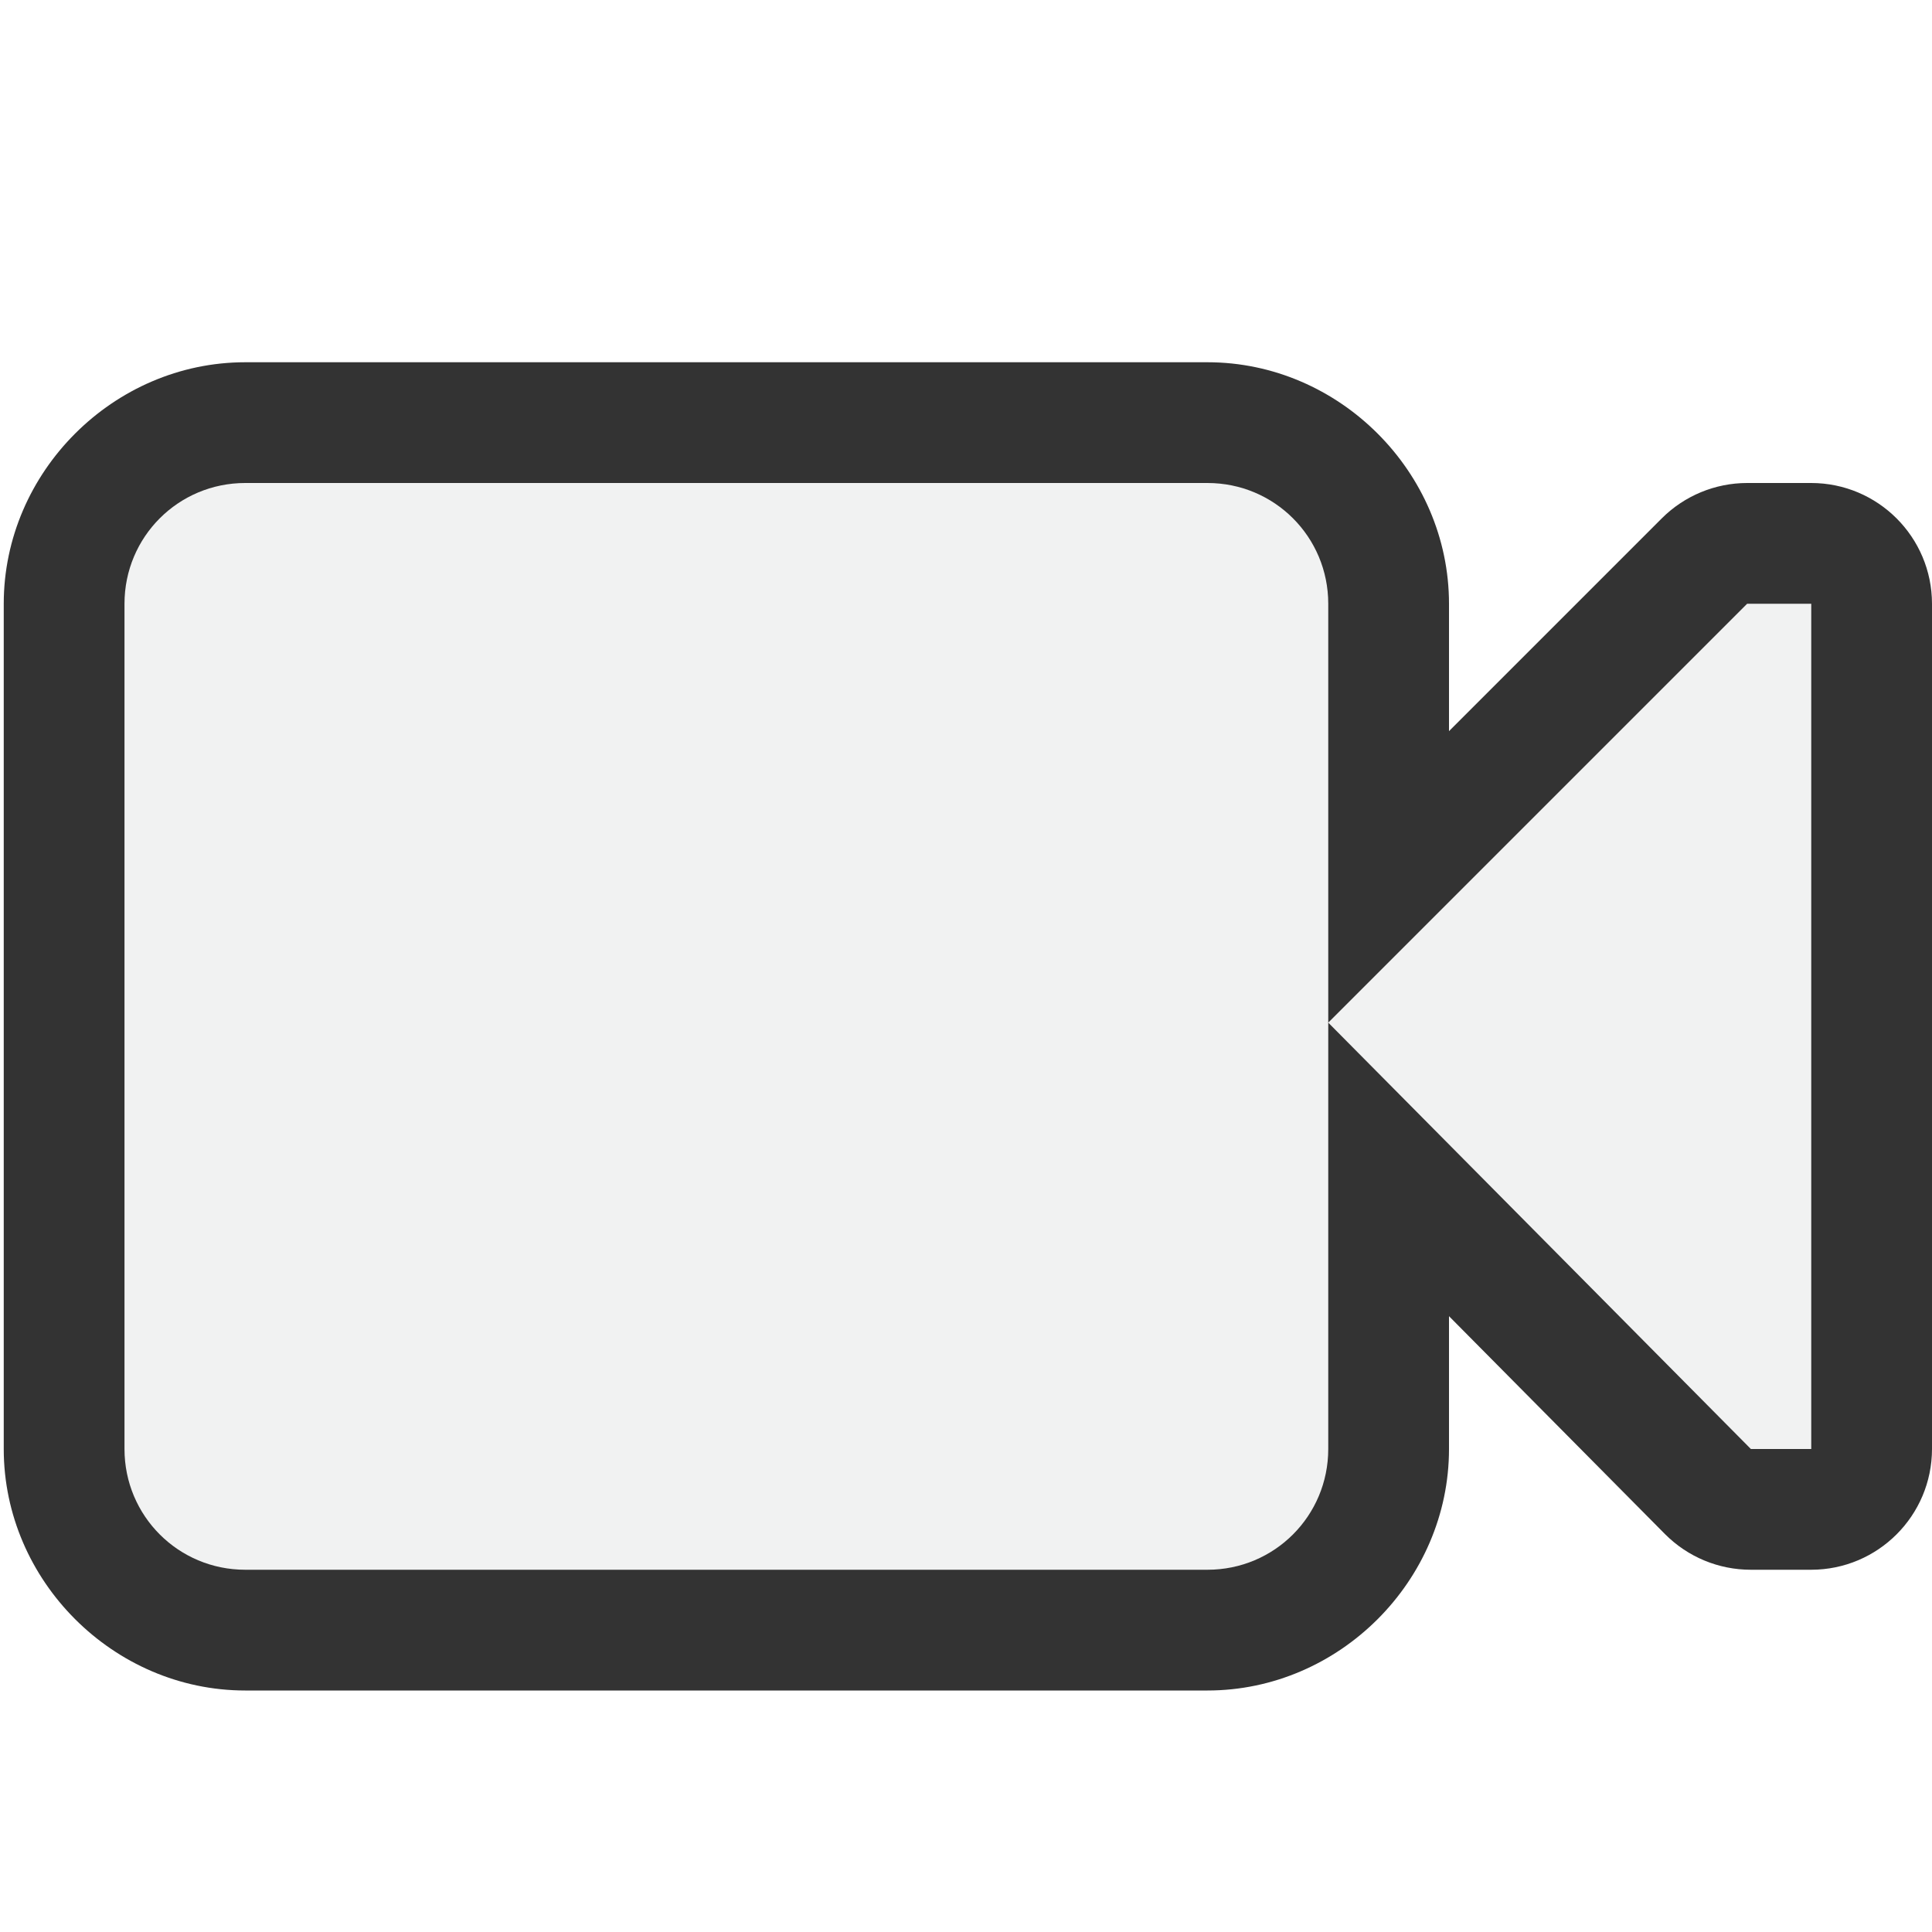
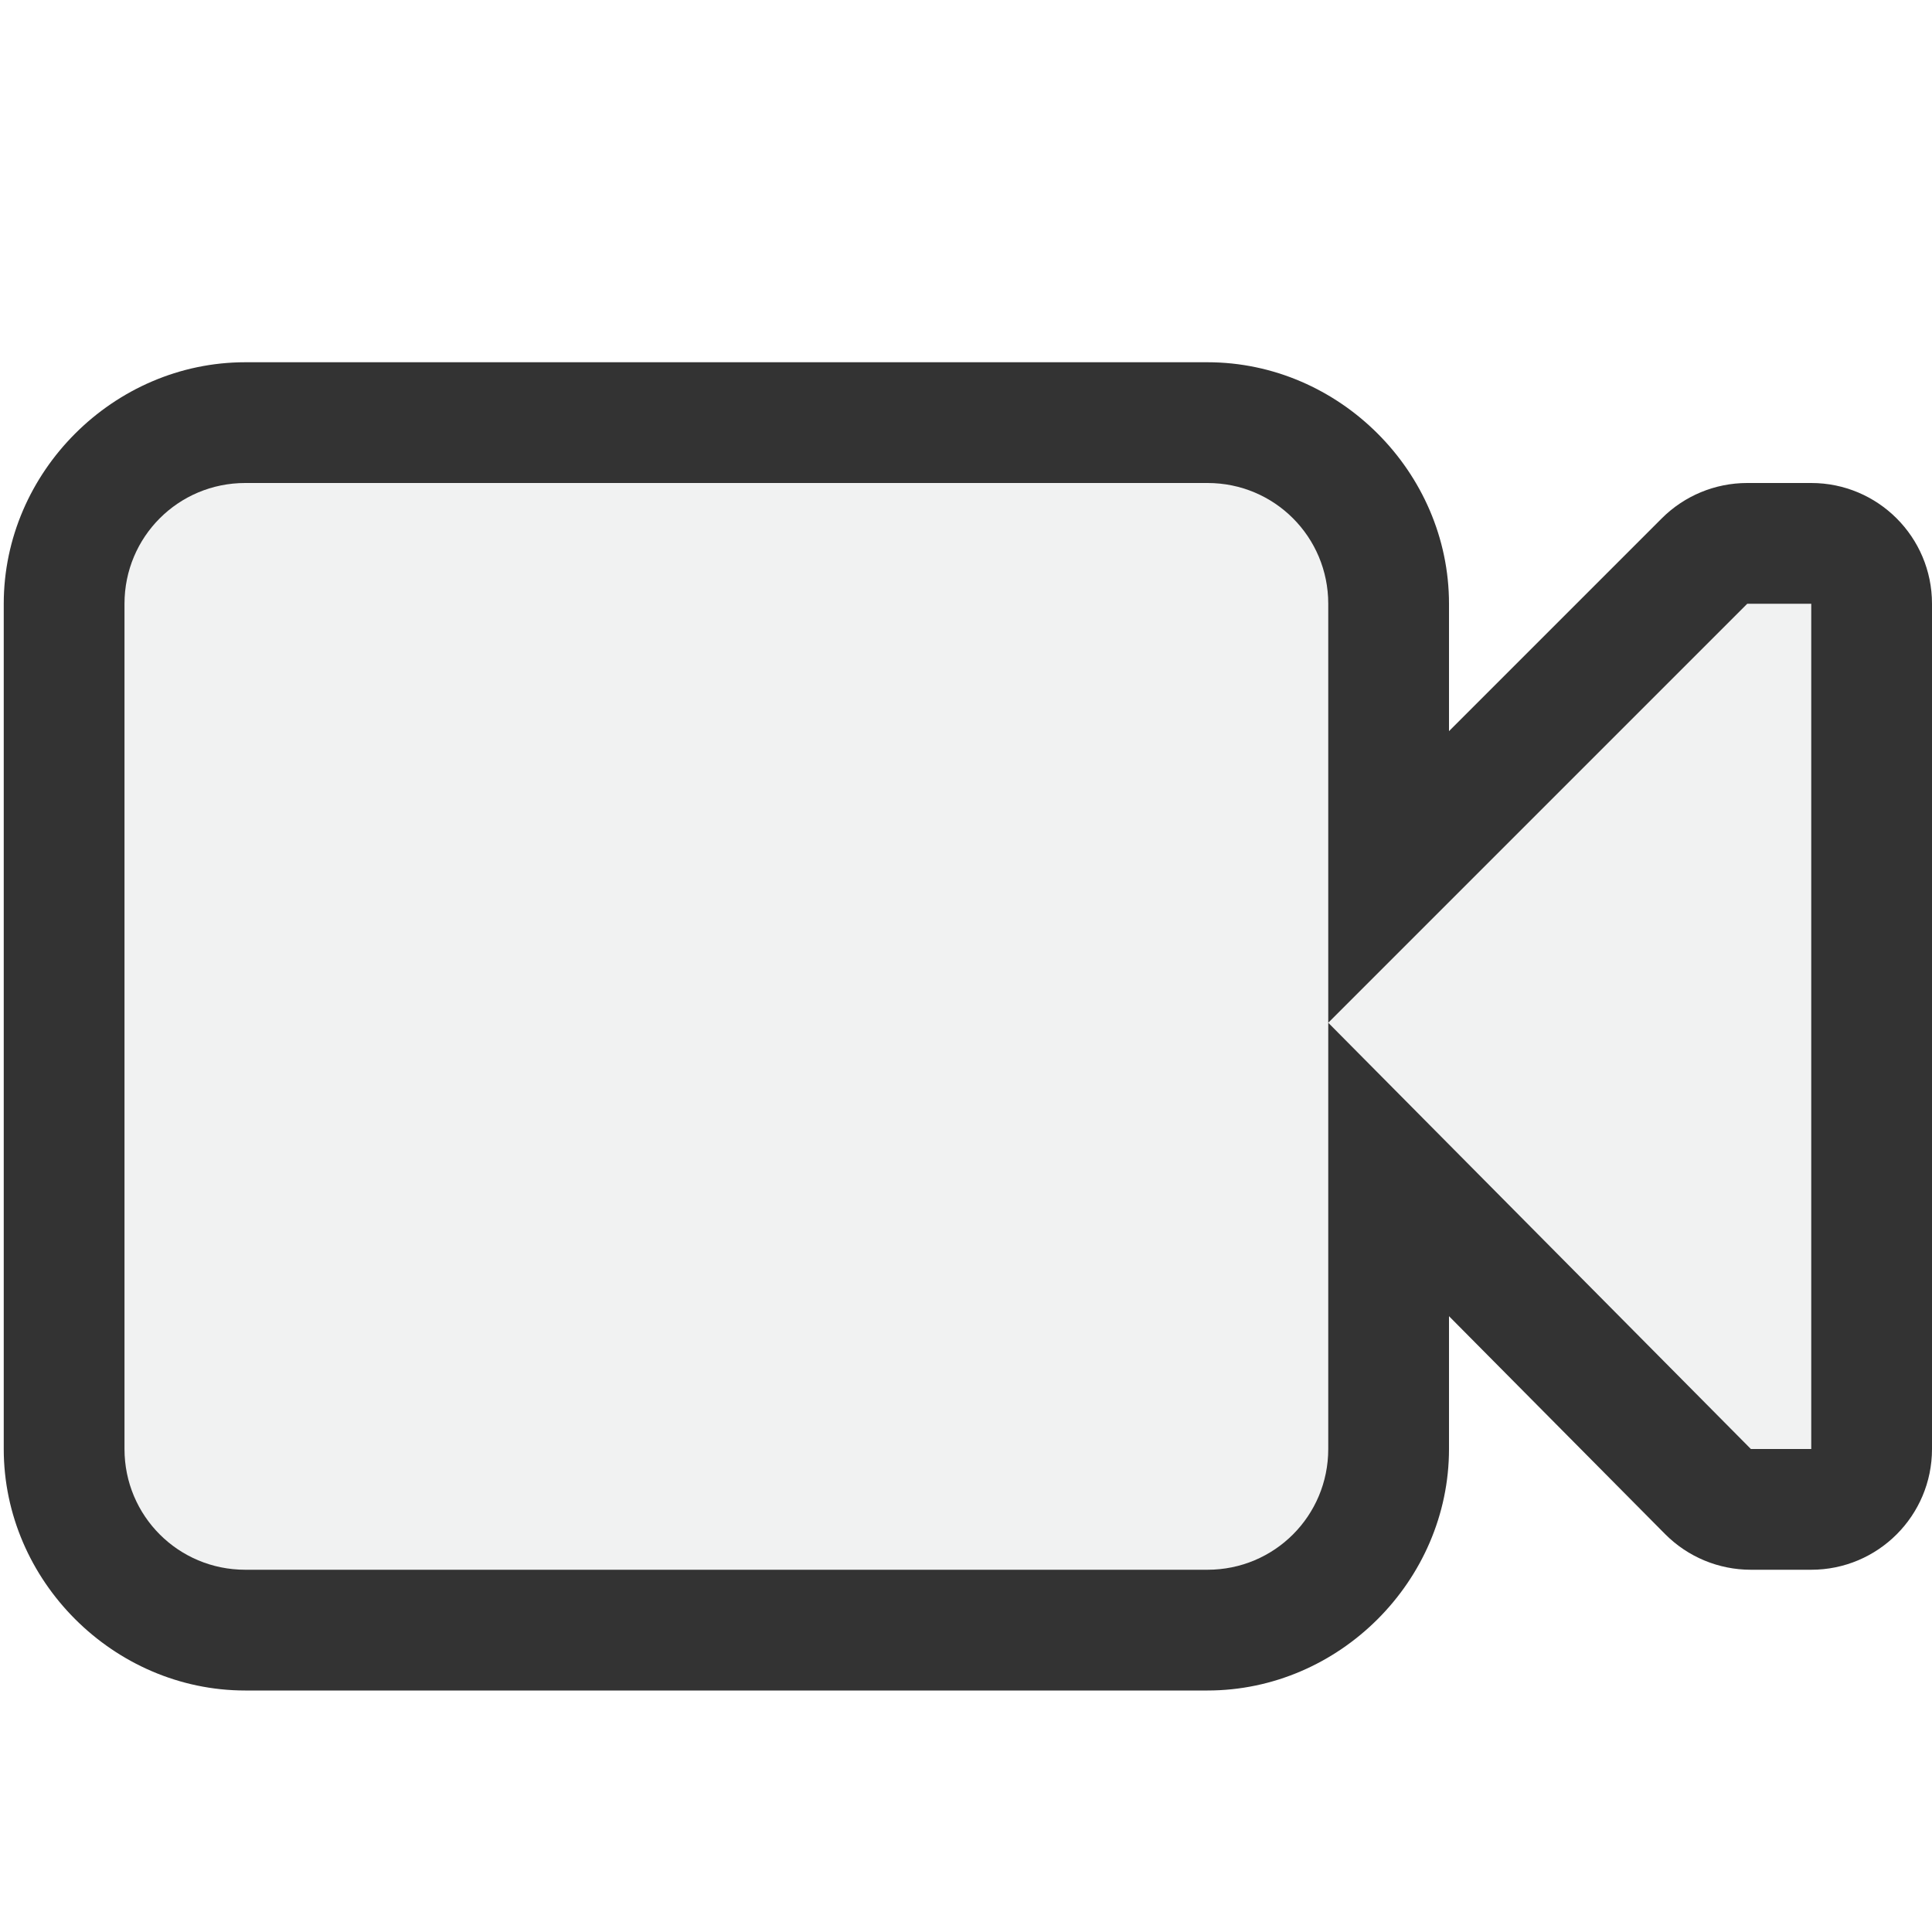
- <svg xmlns="http://www.w3.org/2000/svg" width="16" version="1.1" id="svg7384" height="16">
-   <defs id="defs7386" />
-   <g id="g4499" style="display:inline;fill:#cc0000" transform="translate(-561,-381)">
-     <path style="color:#f1f2f2;display:inline;overflow:visible;visibility:visible;fill:#333333;fill-opacity:1;stroke:none;stroke-width:1;marker:none" id="path4495" d="m 2.031,3 c -1.091,0 -2,0.909 -2,2 v 7 c 0,1.091 0.909,2 2,2 H 10 c 1.091,0 2,-0.909 2,-2 v -1.1 l 1.789,1.805 A 1.001,1.001 0 0 0 14.5,13 H 15 a 1.001,1.001 0 0 0 1,-1 V 5 A 1.001,1.001 0 0 0 15,4 H 14.469 A 1.001,1.001 0 0 0 13.762,4.293 L 12,6.055 V 5 C 12,3.909 11.091,3 10,3 Z" transform="translate(561,381)" />
+ <svg xmlns="http://www.w3.org/2000/svg" width="16" height="16">
+   <path style="marker:none" d="M2.031 3c-1.09 0-2 .909-2 2v7c0 1.091.91 2 2 2H10c1.091 0 2-.909 2-2v-1.1l1.79 1.805a1 1 0 0 0 .71.295h.5a1 1 0 0 0 1-1V5a1 1 0 0 0-1-1h-.531a1 1 0 0 0-.707.293L12 6.055V5c0-1.091-.909-2-2-2z" color="#f1f2f2" overflow="visible" fill="#333" />
+   <g color="#f1f2f2" fill="#f1f2f2">
+     <path d="M2.031 4h7.97c.553 0 .999.446.999 1v7c0 .554-.446 1-1 1H2.031c-.554 0-1-.446-1-1V5c0-.554.446-1 1-1zM11 8.47L14.47 5H15v7h-.5z" style="marker:none" overflow="visible" />
  </g>
-   <g transform="translate(-561,-381)" style="display:inline" id="layer15">
-     <path id="rect5538" d="m 563.031,385 h 7.969 c 0.554,0 1,0.446 1,1 v 7 c 0,0.554 -0.446,1 -1,1 h -7.969 c -0.554,0 -1,-0.446 -1,-1 v -7 c 0,-0.554 0.446,-1 1,-1 z" style="color:#f1f2f2;display:inline;overflow:visible;visibility:visible;fill:#f1f2f2;fill-opacity:1;stroke:none;stroke-width:1;marker:none" />
-     <path style="color:#f1f2f2;display:inline;overflow:visible;visibility:visible;fill:#f1f2f2;fill-opacity:1;stroke:none;stroke-width:1;marker:none" id="path5540" d="M 572,389.469 575.469,386 h 0.531 v 7 h -0.5 z" />
-   </g>
-   <g transform="translate(-561,-381)" style="display:inline" id="layer9" />
-   <g transform="translate(-561,-381)" style="display:inline" id="layer10" />
-   <g transform="translate(-561,-381)" id="layer11" />
-   <g transform="translate(-561,-381)" style="display:inline" id="layer13" />
-   <g transform="translate(-561,-381)" id="layer14" />
-   <g transform="translate(-561,-381)" style="display:inline" id="g71291" />
-   <g transform="translate(-561,-381)" style="display:inline" id="g4953" />
-   <g transform="translate(-561,-381)" style="display:inline" id="layer12" />
</svg>
